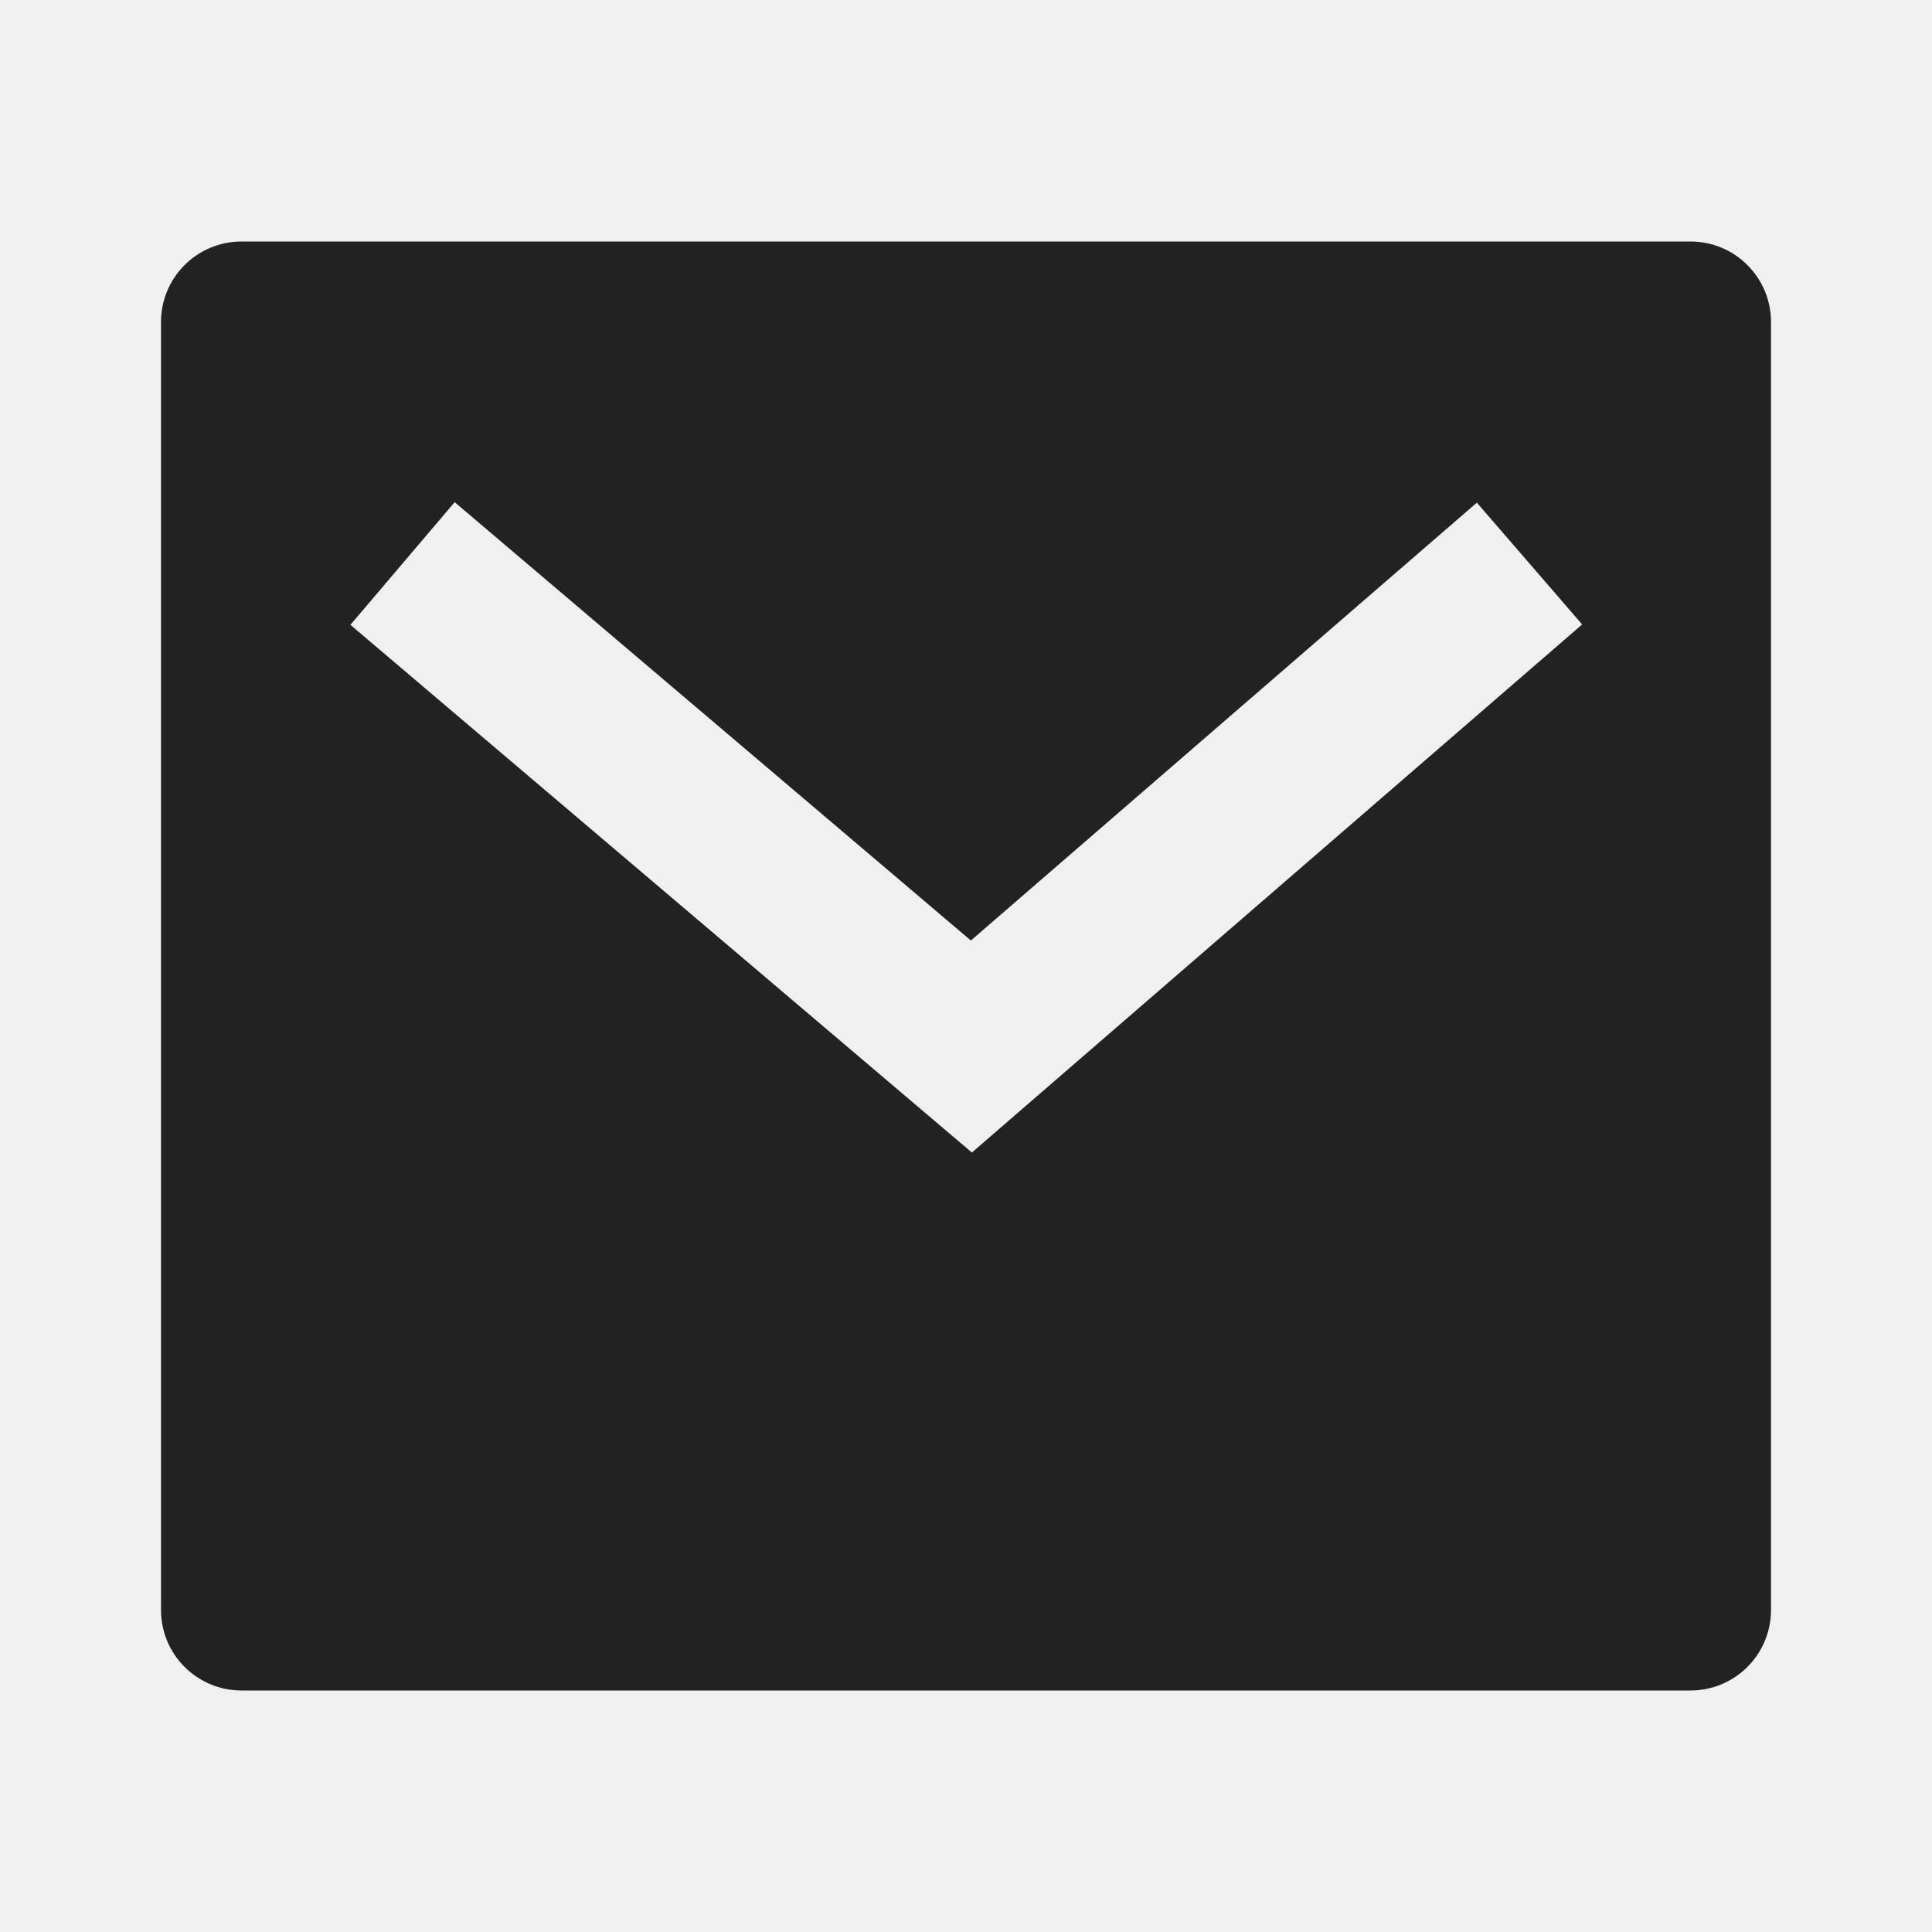
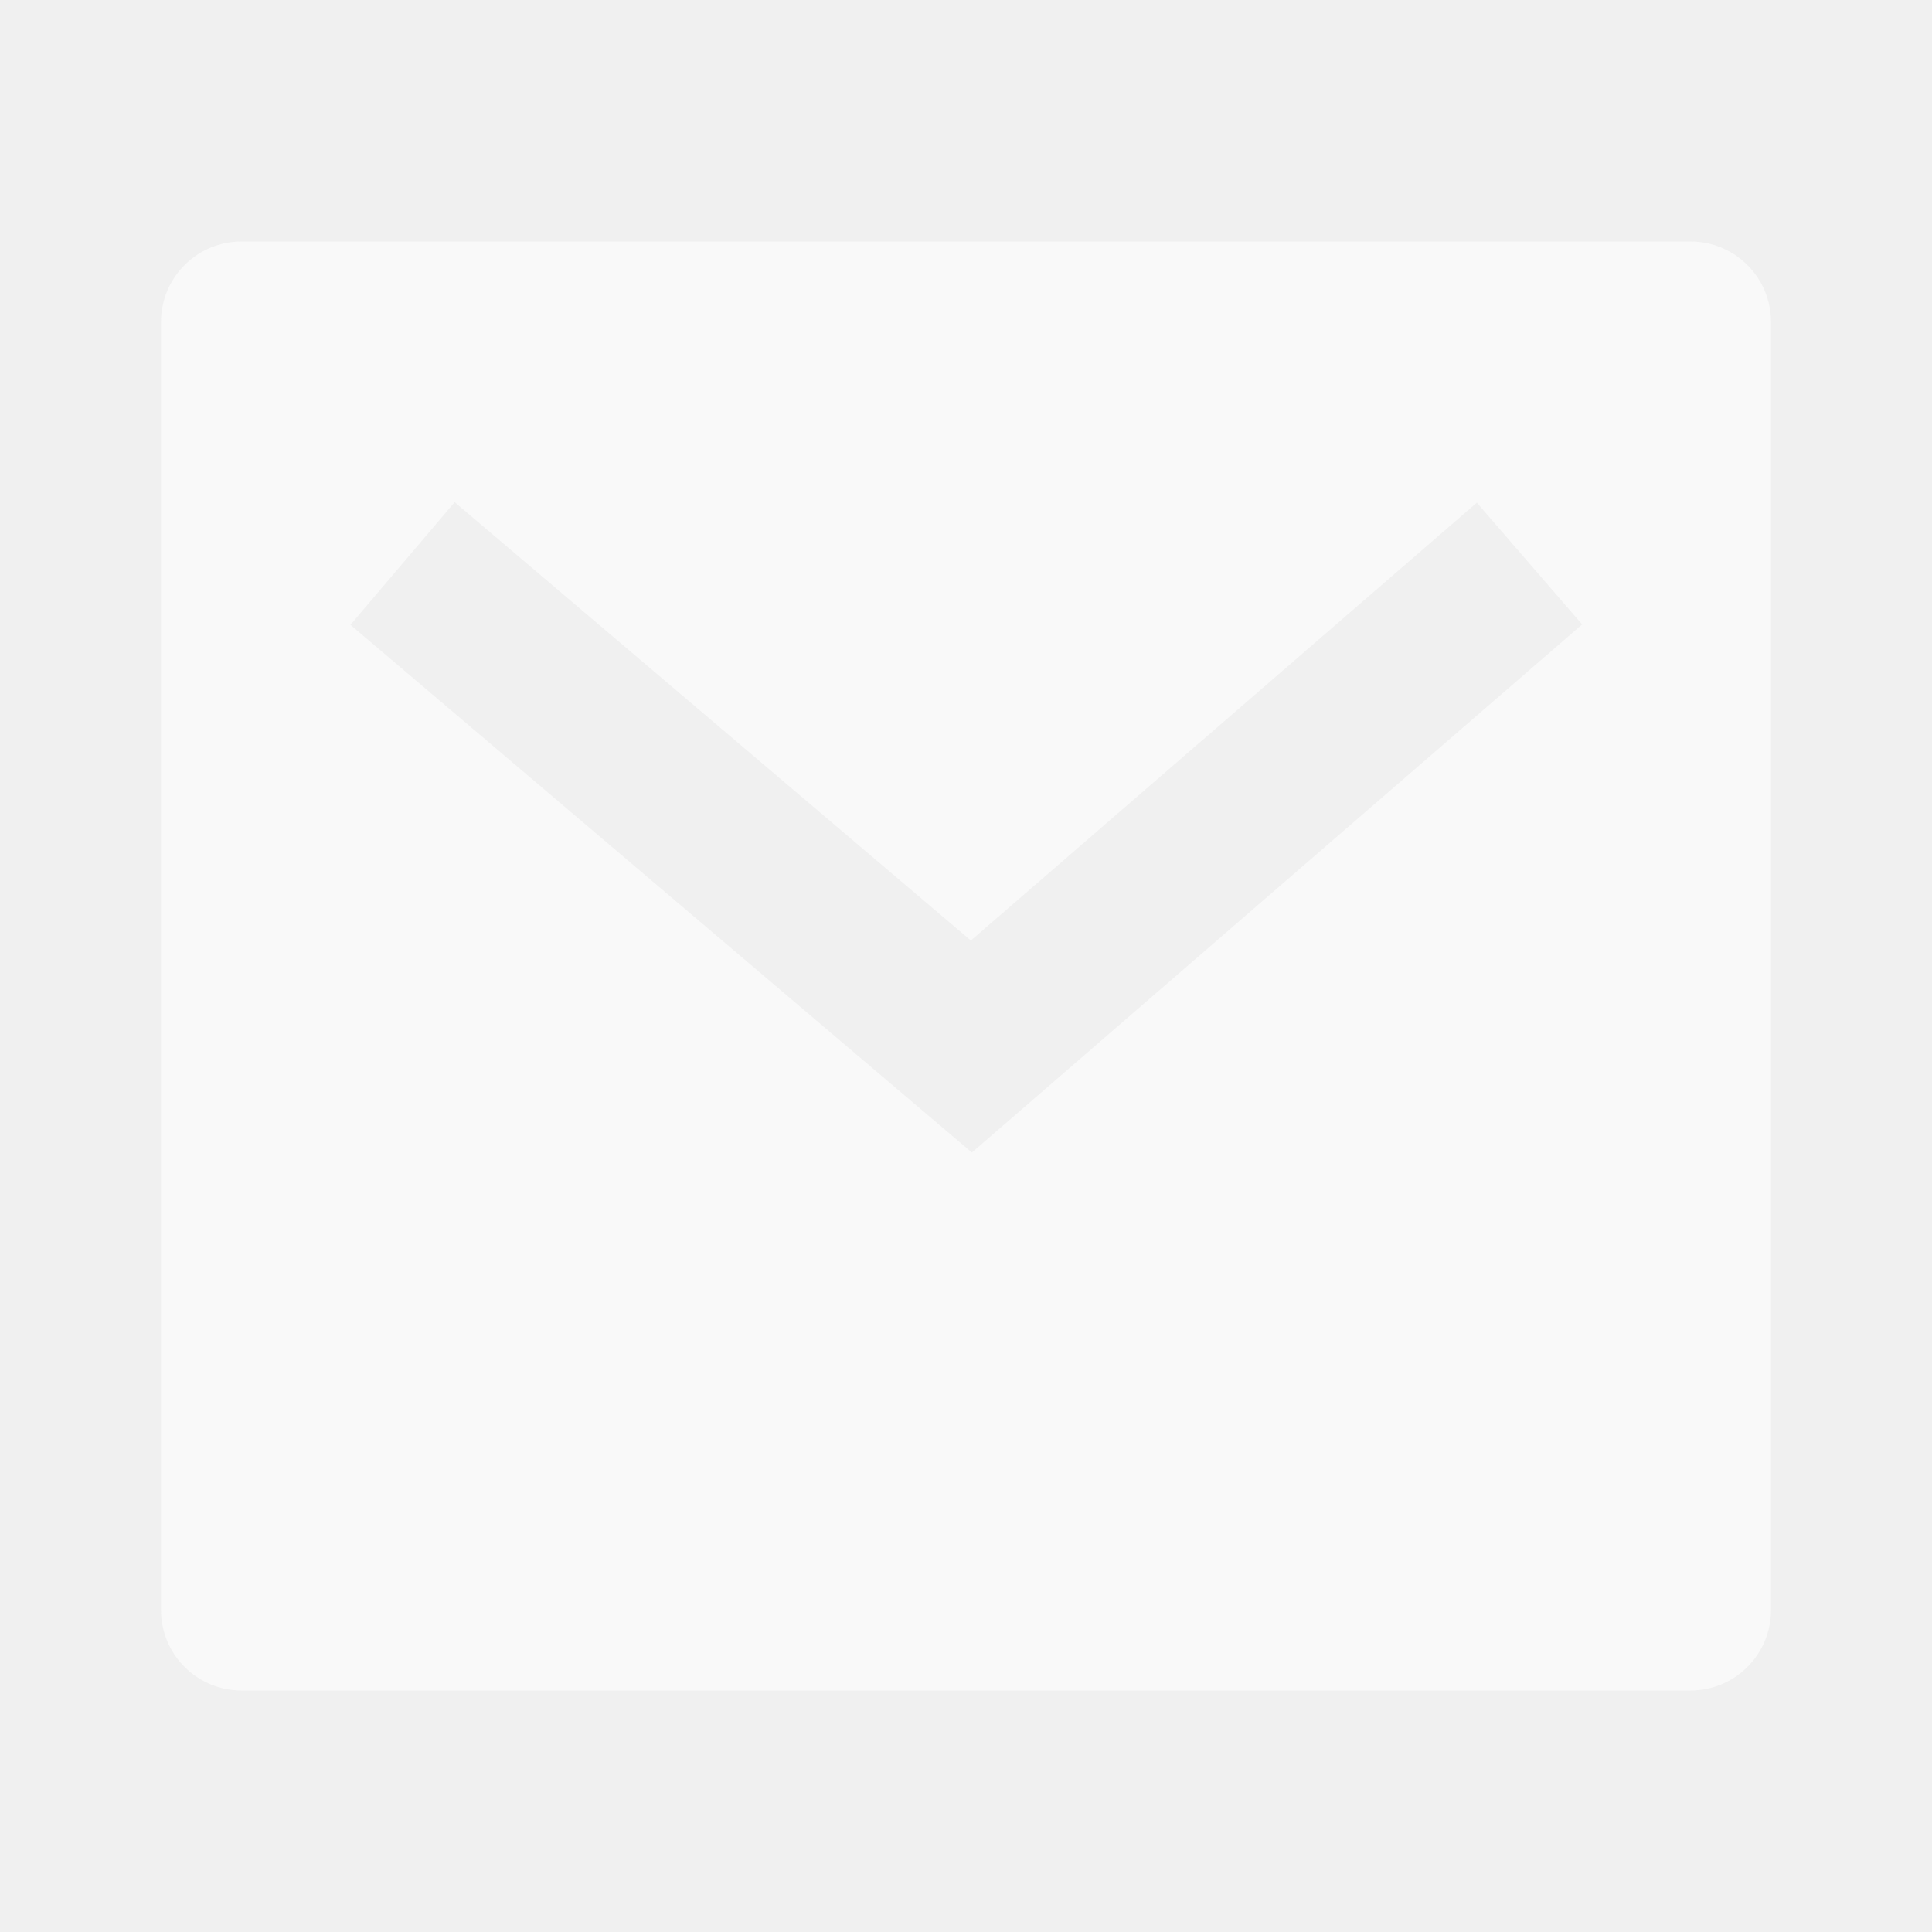
<svg xmlns="http://www.w3.org/2000/svg" width="24" height="24" viewBox="0 0 24 24" fill="none">
  <g clip-path="url(#clip0_884_18417)">
-     <path d="M3 3H21C21.265 3 21.52 3.105 21.707 3.293C21.895 3.48 22 3.735 22 4V20C22 20.265 21.895 20.52 21.707 20.707C21.52 20.895 21.265 21 21 21H3C2.735 21 2.48 20.895 2.293 20.707C2.105 20.52 2 20.265 2 20V4C2 3.735 2.105 3.48 2.293 3.293C2.48 3.105 2.735 3 3 3V3ZM12.06 11.683L5.648 6.238L4.353 7.762L12.073 14.317L19.654 7.757L18.346 6.244L12.061 11.683H12.06Z" fill="#222222" />
+     <path d="M3 3H21C21.265 3 21.52 3.105 21.707 3.293C21.895 3.48 22 3.735 22 4V20C22 20.265 21.895 20.52 21.707 20.707C21.52 20.895 21.265 21 21 21H3C2.735 21 2.48 20.895 2.293 20.707C2.105 20.52 2 20.265 2 20V4C2 3.735 2.105 3.48 2.293 3.293C2.48 3.105 2.735 3 3 3V3ZM12.06 11.683L5.648 6.238L4.353 7.762L12.073 14.317L19.654 7.757L18.346 6.244L12.061 11.683H12.06Z" fill="rgba(249, 249, 249, 1)" />
  </g>
  <defs>
    <clipPath id="clip0_884_18417">
      <rect width="24" height="24" fill="white" />
    </clipPath>
  </defs>
</svg>
